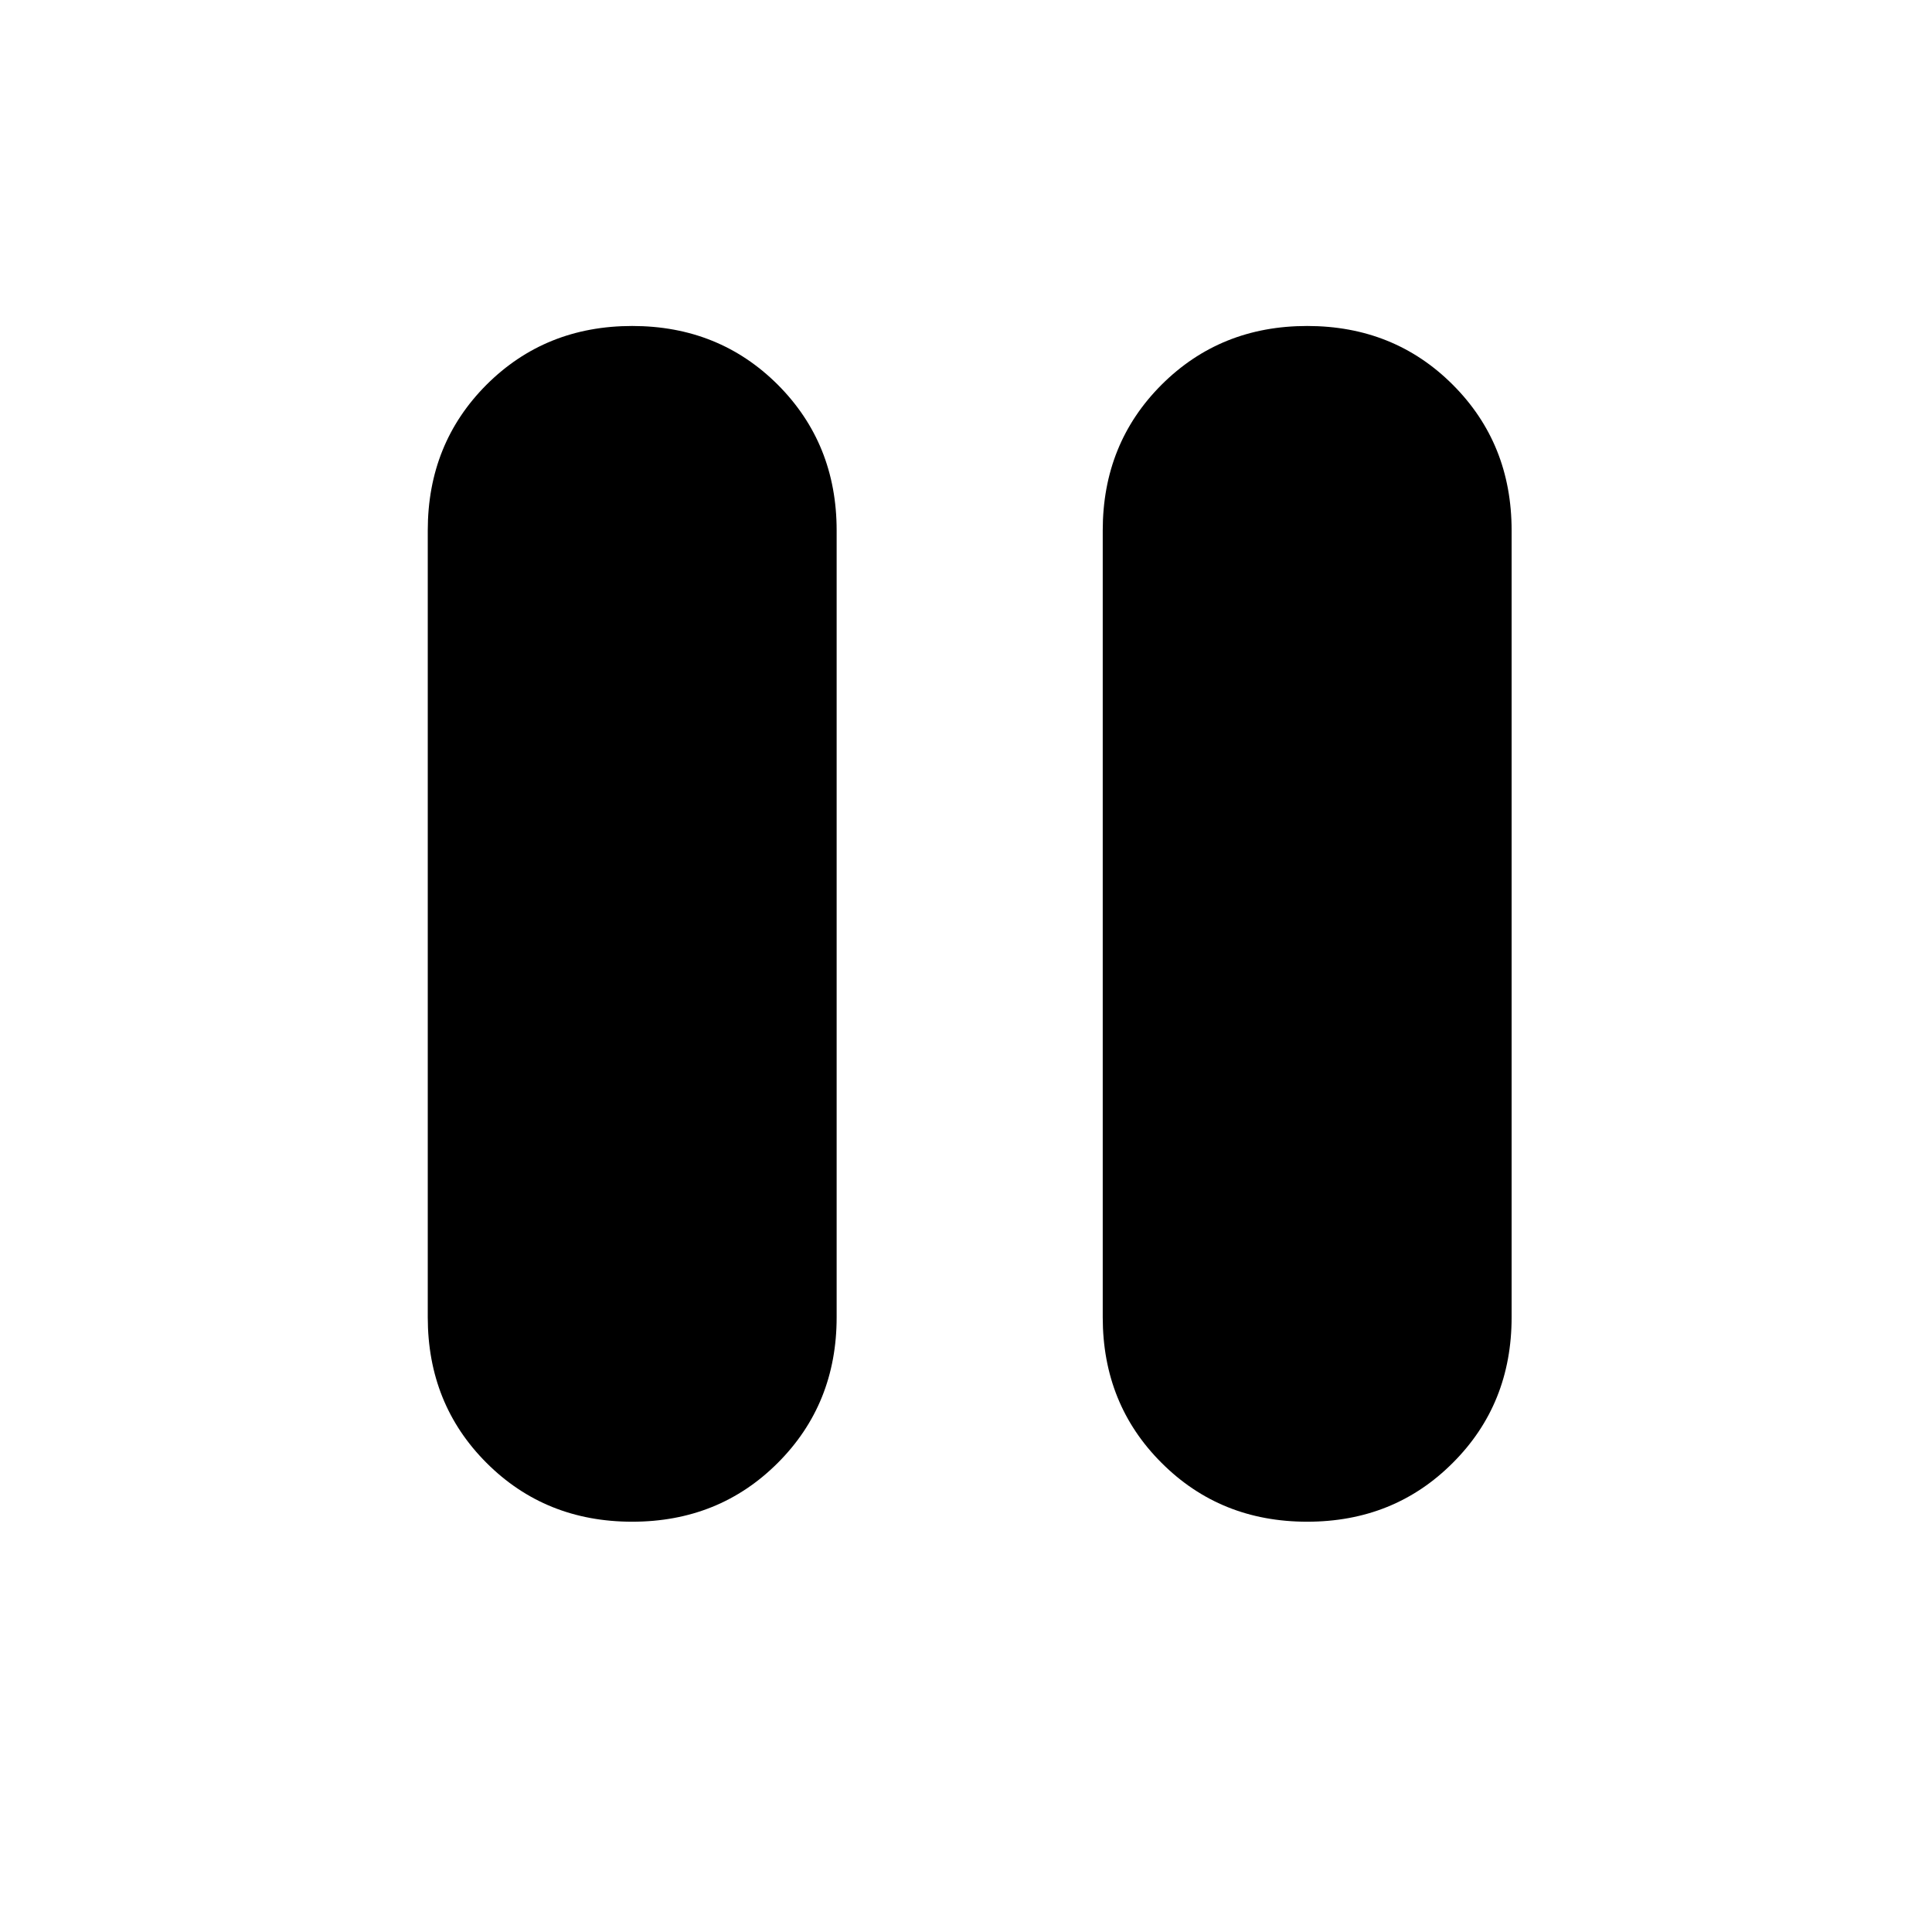
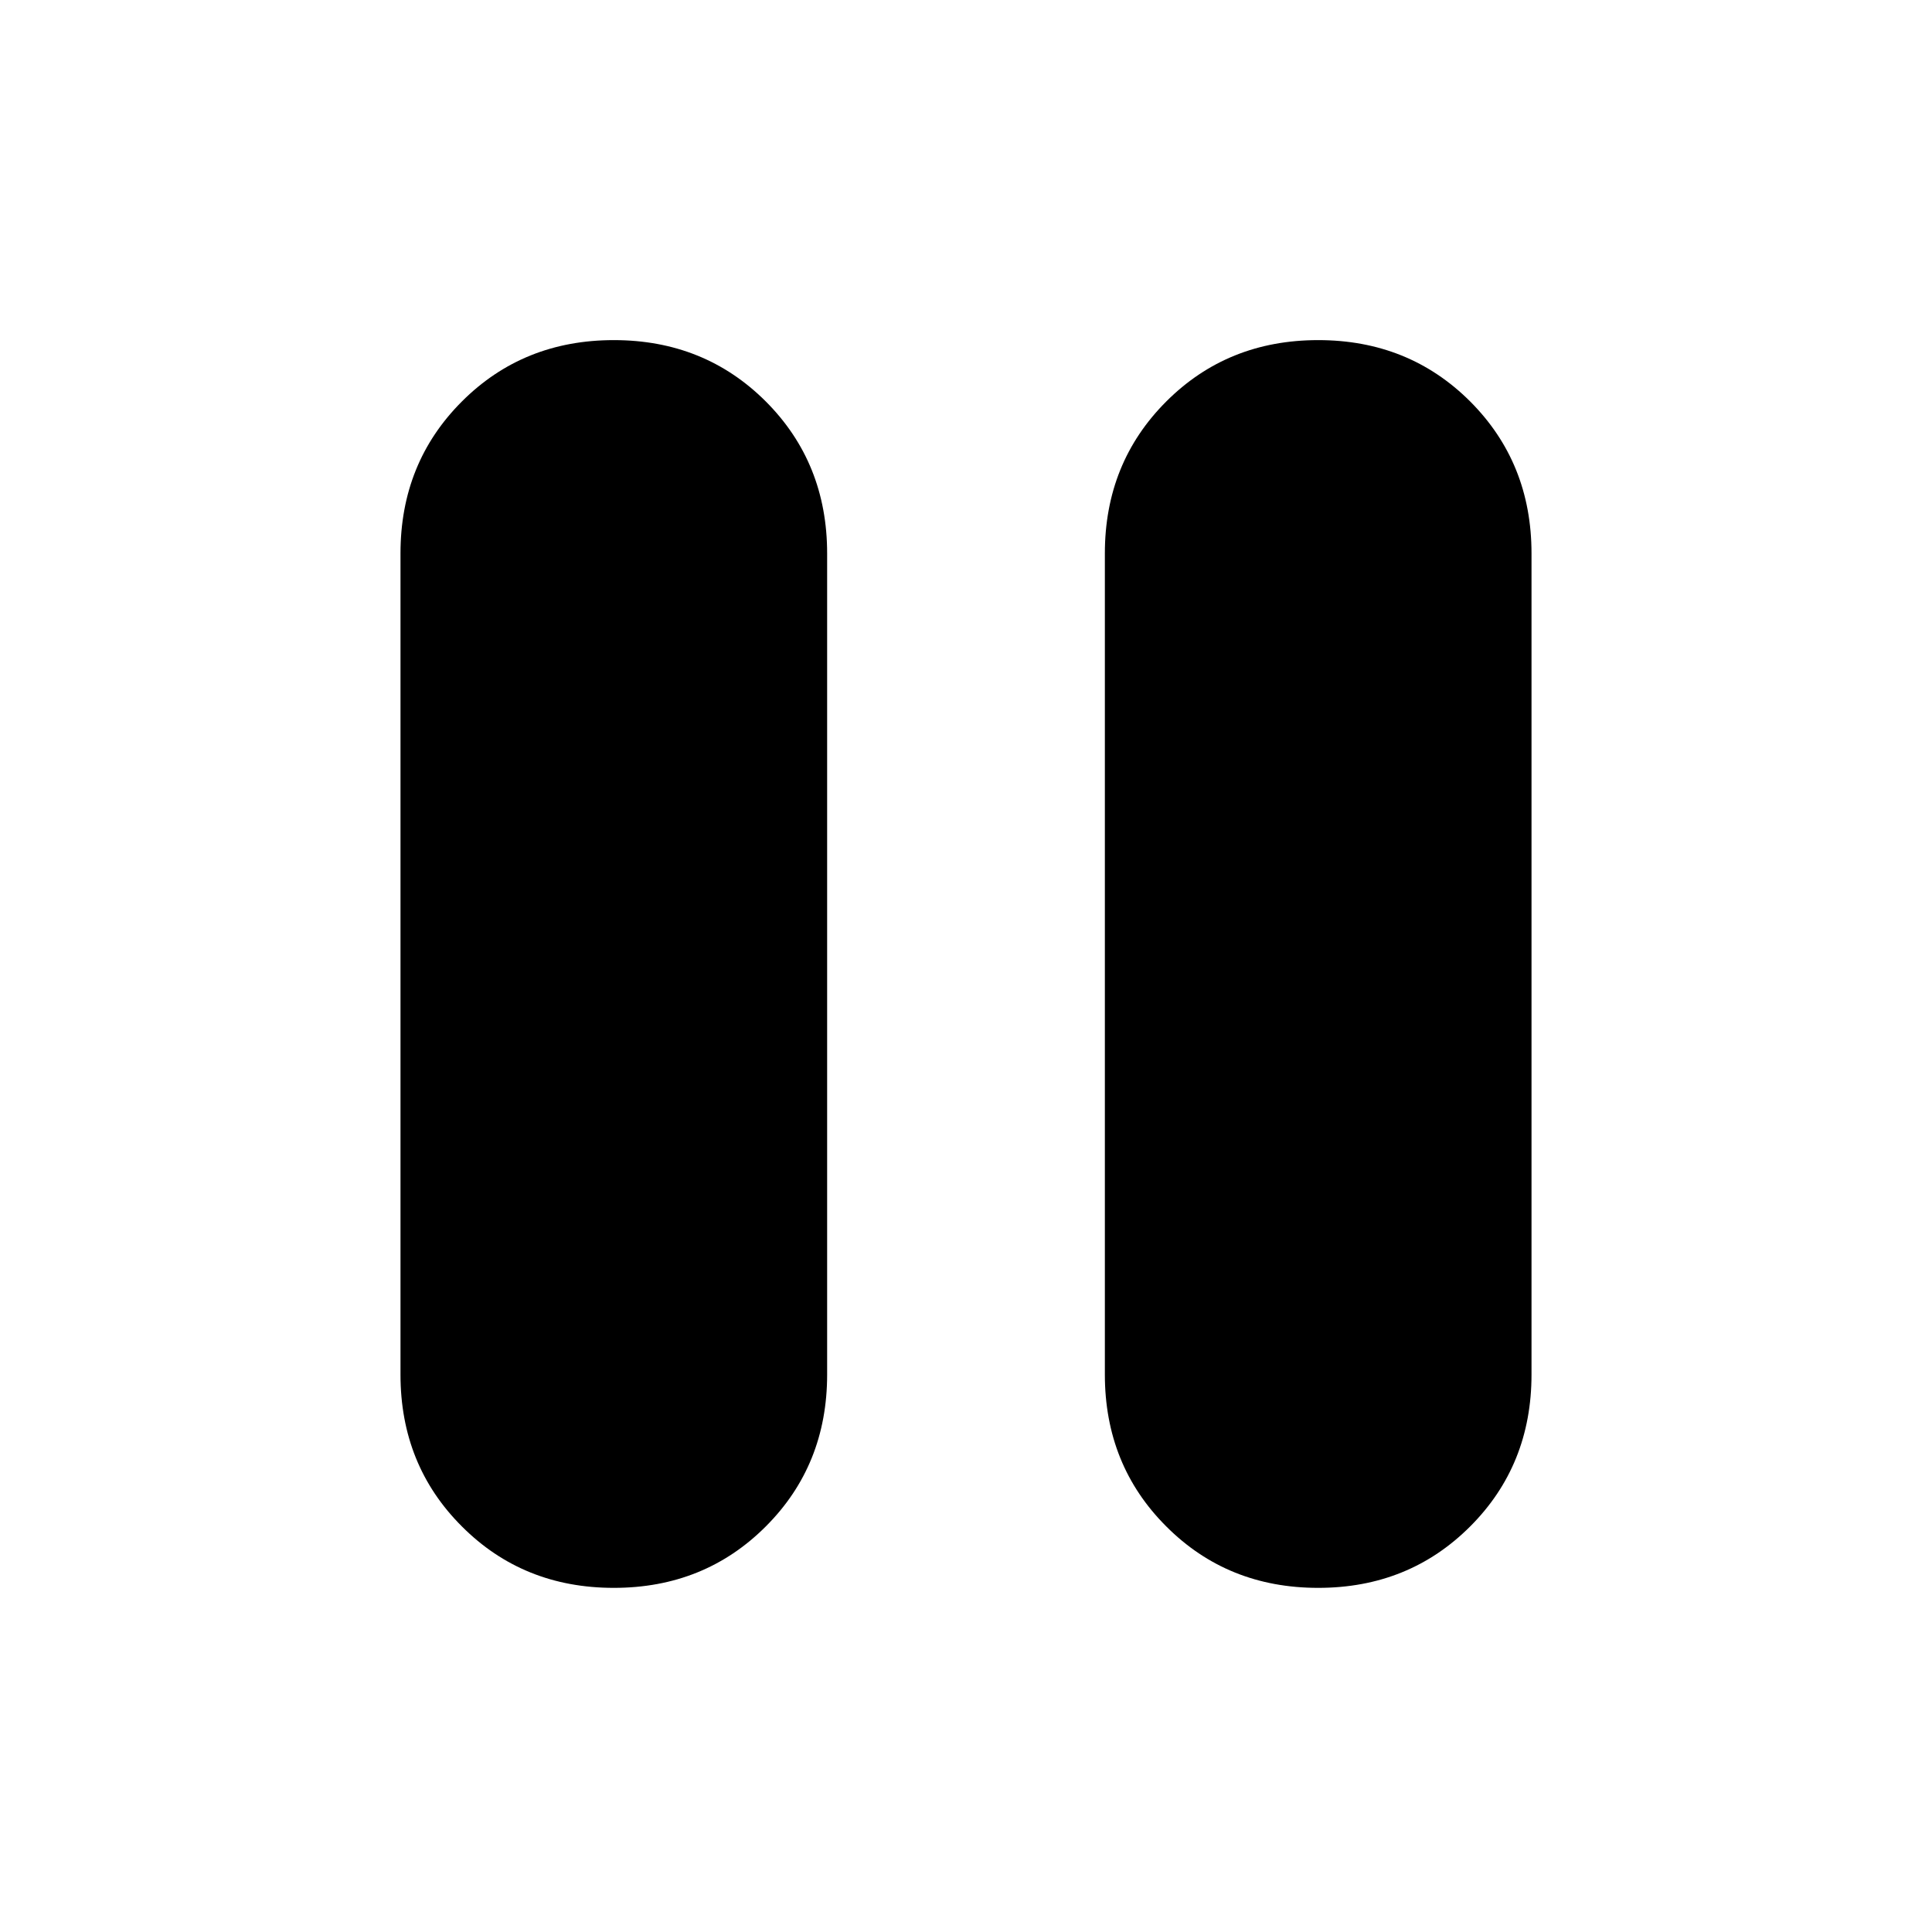
- <svg xmlns="http://www.w3.org/2000/svg" width="22" height="22" viewBox="0 0 22 22" fill="none">
-   <mask id="mask0_730_302" style="mask-type:alpha" maskUnits="userSpaceOnUse" x="0" y="0" width="22" height="22">
-     <rect x="0.5" width="21.083" height="21.083" fill="currentColor" />
+ <svg xmlns="http://www.w3.org/2000/svg" width="24" height="24" viewBox="0 0 24 24" fill="none">
+   <mask id="mask0_737_1293" style="mask-type:alpha" maskUnits="userSpaceOnUse" x="0" y="0" width="24" height="24">
+     <rect width="24" height="24" fill="currentColor" />
  </mask>
-   <g mask="url(#mask0_730_302)">
-     <path d="M14.885 17.328C14.226 17.328 13.674 17.105 13.227 16.658C12.78 16.212 12.557 15.659 12.557 15V6.04C12.557 5.381 12.78 4.828 13.227 4.381C13.674 3.935 14.226 3.712 14.885 3.712C15.544 3.712 16.097 3.935 16.543 4.381C16.99 4.828 17.213 5.381 17.213 6.04V15C17.213 15.659 16.99 16.212 16.543 16.658C16.097 17.105 15.544 17.328 14.885 17.328ZM7.199 17.328C6.54 17.328 5.987 17.105 5.54 16.658C5.094 16.212 4.871 15.659 4.871 15V6.04C4.871 5.381 5.094 4.828 5.54 4.381C5.987 3.935 6.54 3.712 7.199 3.712C7.857 3.712 8.41 3.935 8.857 4.381C9.303 4.828 9.527 5.381 9.527 6.04V15C9.527 15.659 9.303 16.212 8.857 16.658C8.41 17.105 7.857 17.328 7.199 17.328Z" fill="currentColor" />
+   <g mask="url(#mask0_737_1293)">
+     <path d="M16.375 19.725C15.625 19.725 14.996 19.471 14.488 18.962C13.979 18.454 13.725 17.825 13.725 17.075V6.875C13.725 6.125 13.979 5.496 14.488 4.987C14.996 4.479 15.625 4.225 16.375 4.225C17.125 4.225 17.754 4.479 18.263 4.987C18.771 5.496 19.025 6.125 19.025 6.875V17.075C19.025 17.825 18.771 18.454 18.263 18.962C17.754 19.471 17.125 19.725 16.375 19.725ZM7.625 19.725C6.875 19.725 6.246 19.471 5.738 18.962C5.229 18.454 4.975 17.825 4.975 17.075V6.875C4.975 6.125 5.229 5.496 5.738 4.987C6.246 4.479 6.875 4.225 7.625 4.225C8.375 4.225 9.004 4.479 9.513 4.987C10.021 5.496 10.275 6.125 10.275 6.875V17.075C10.275 17.825 10.021 18.454 9.513 18.962C9.004 19.471 8.375 19.725 7.625 19.725Z" fill="currentColor" />
  </g>
</svg>
